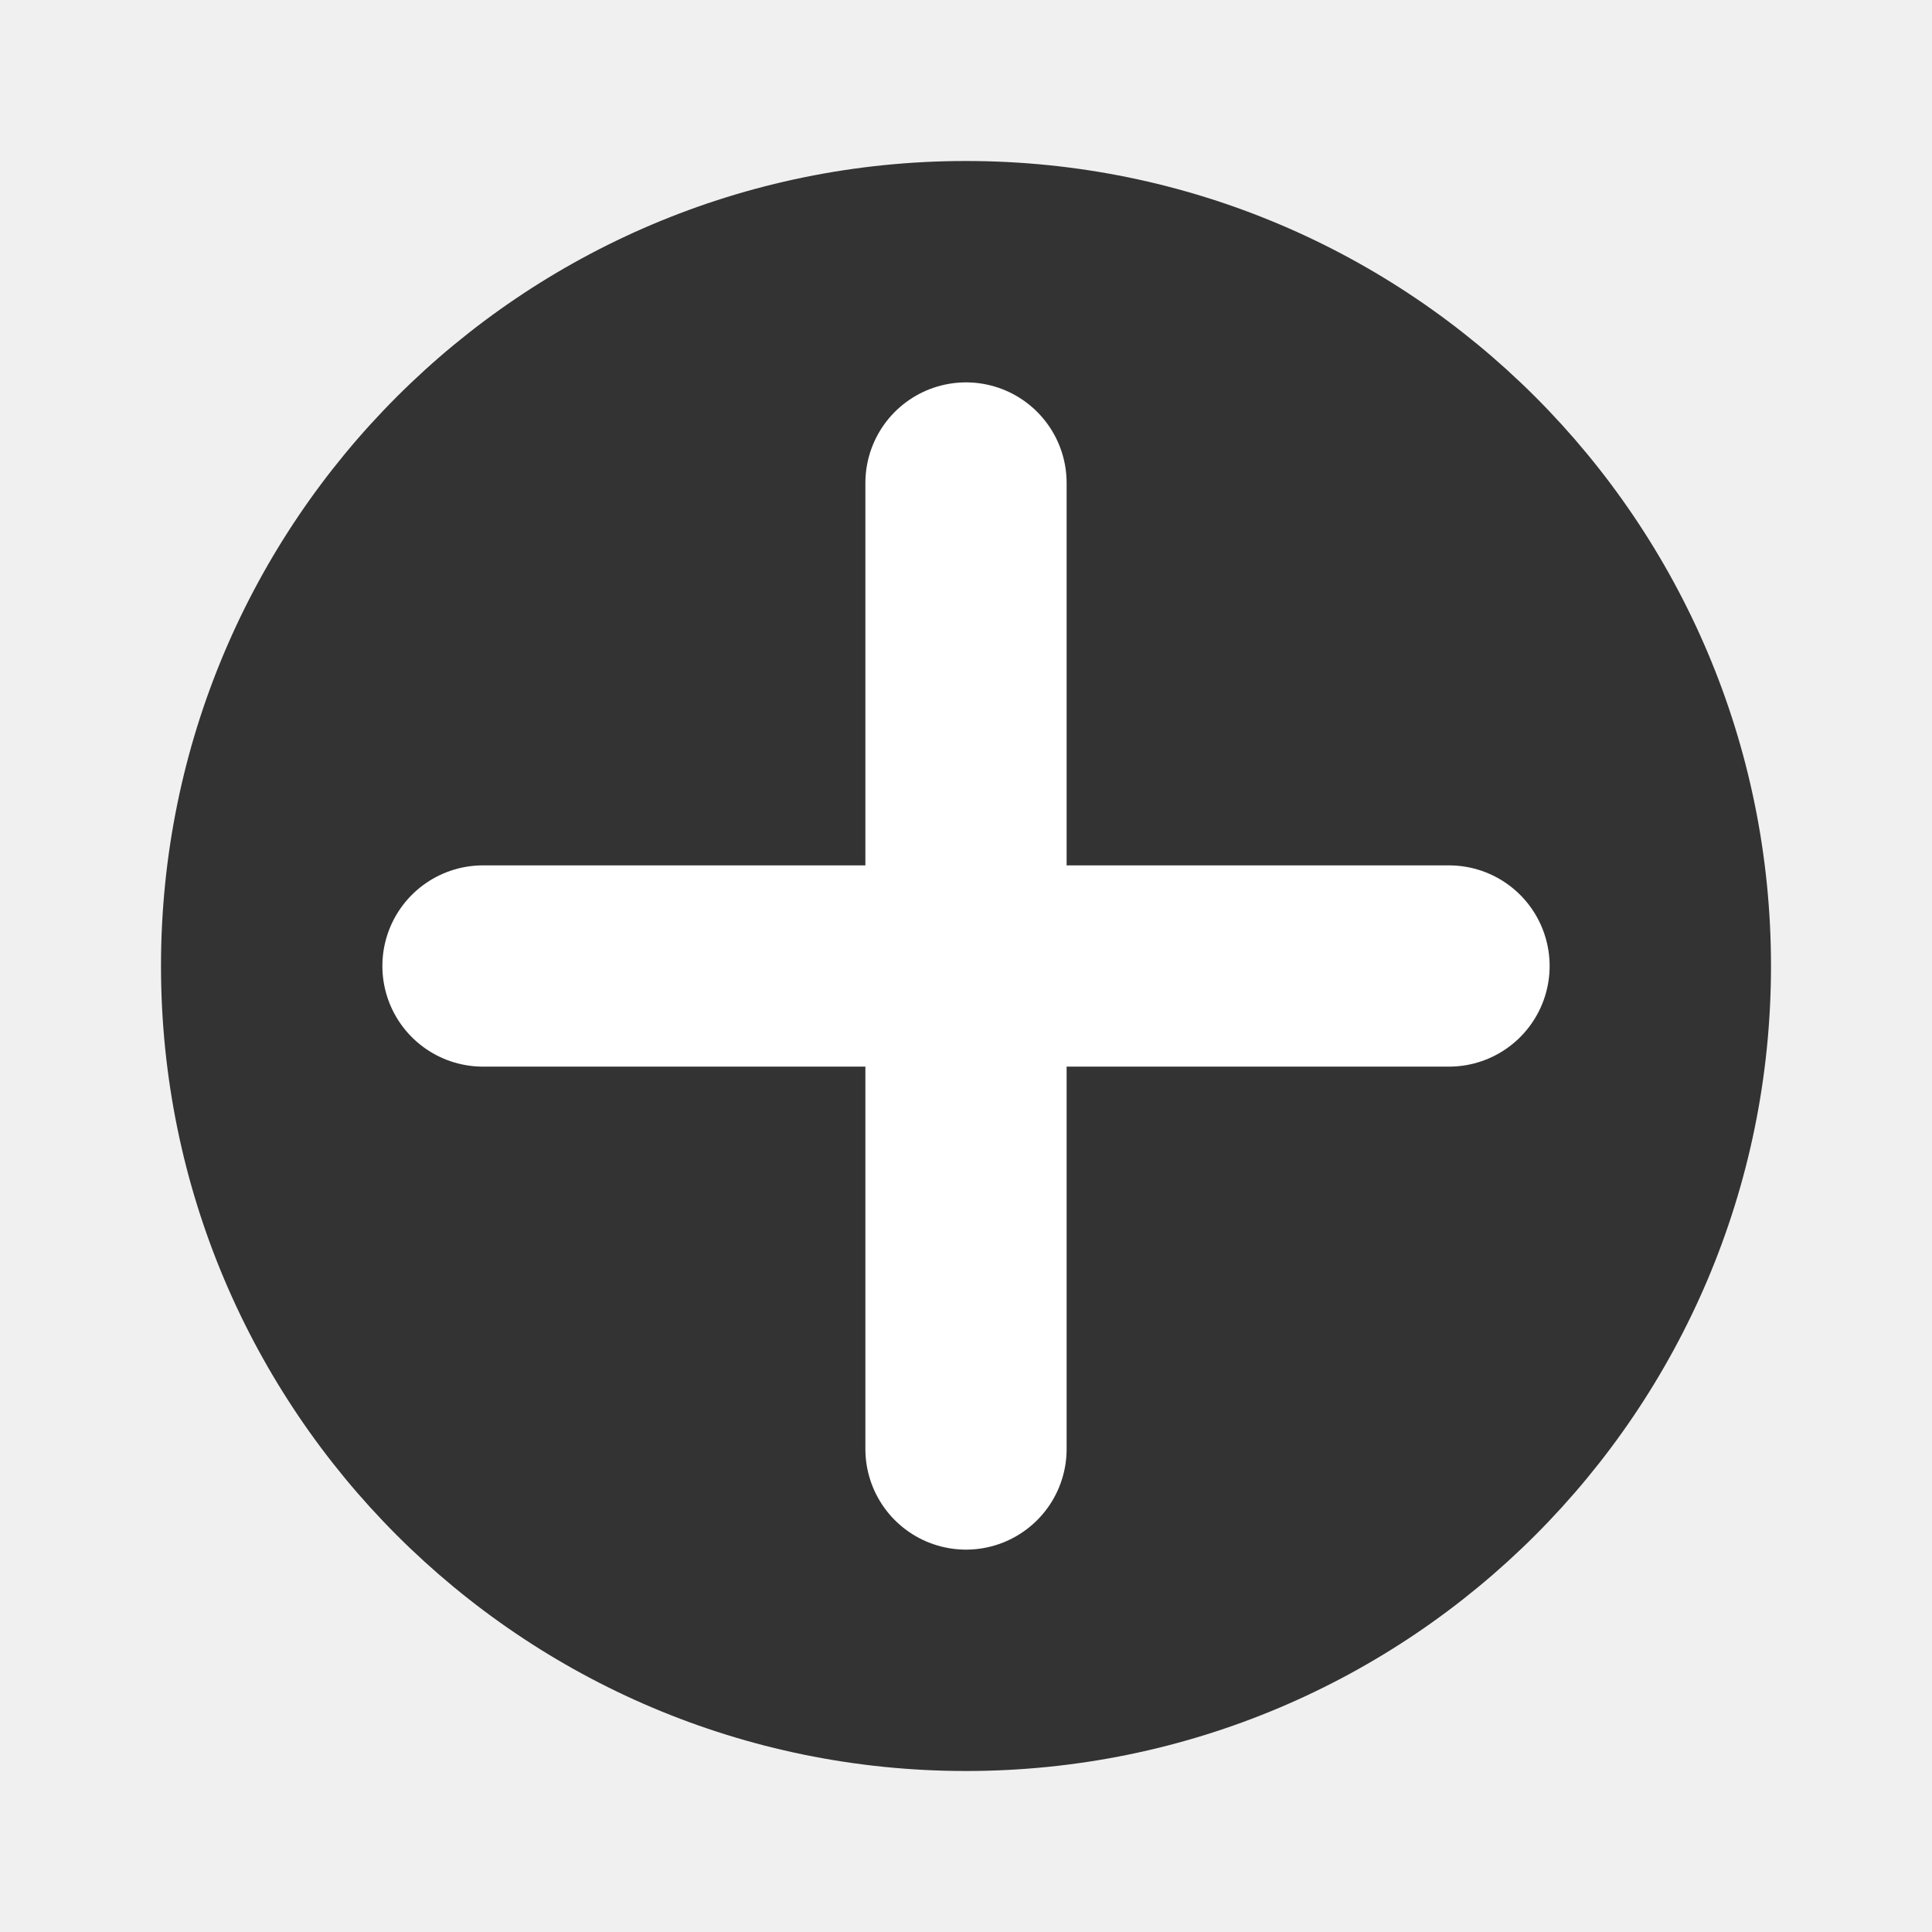
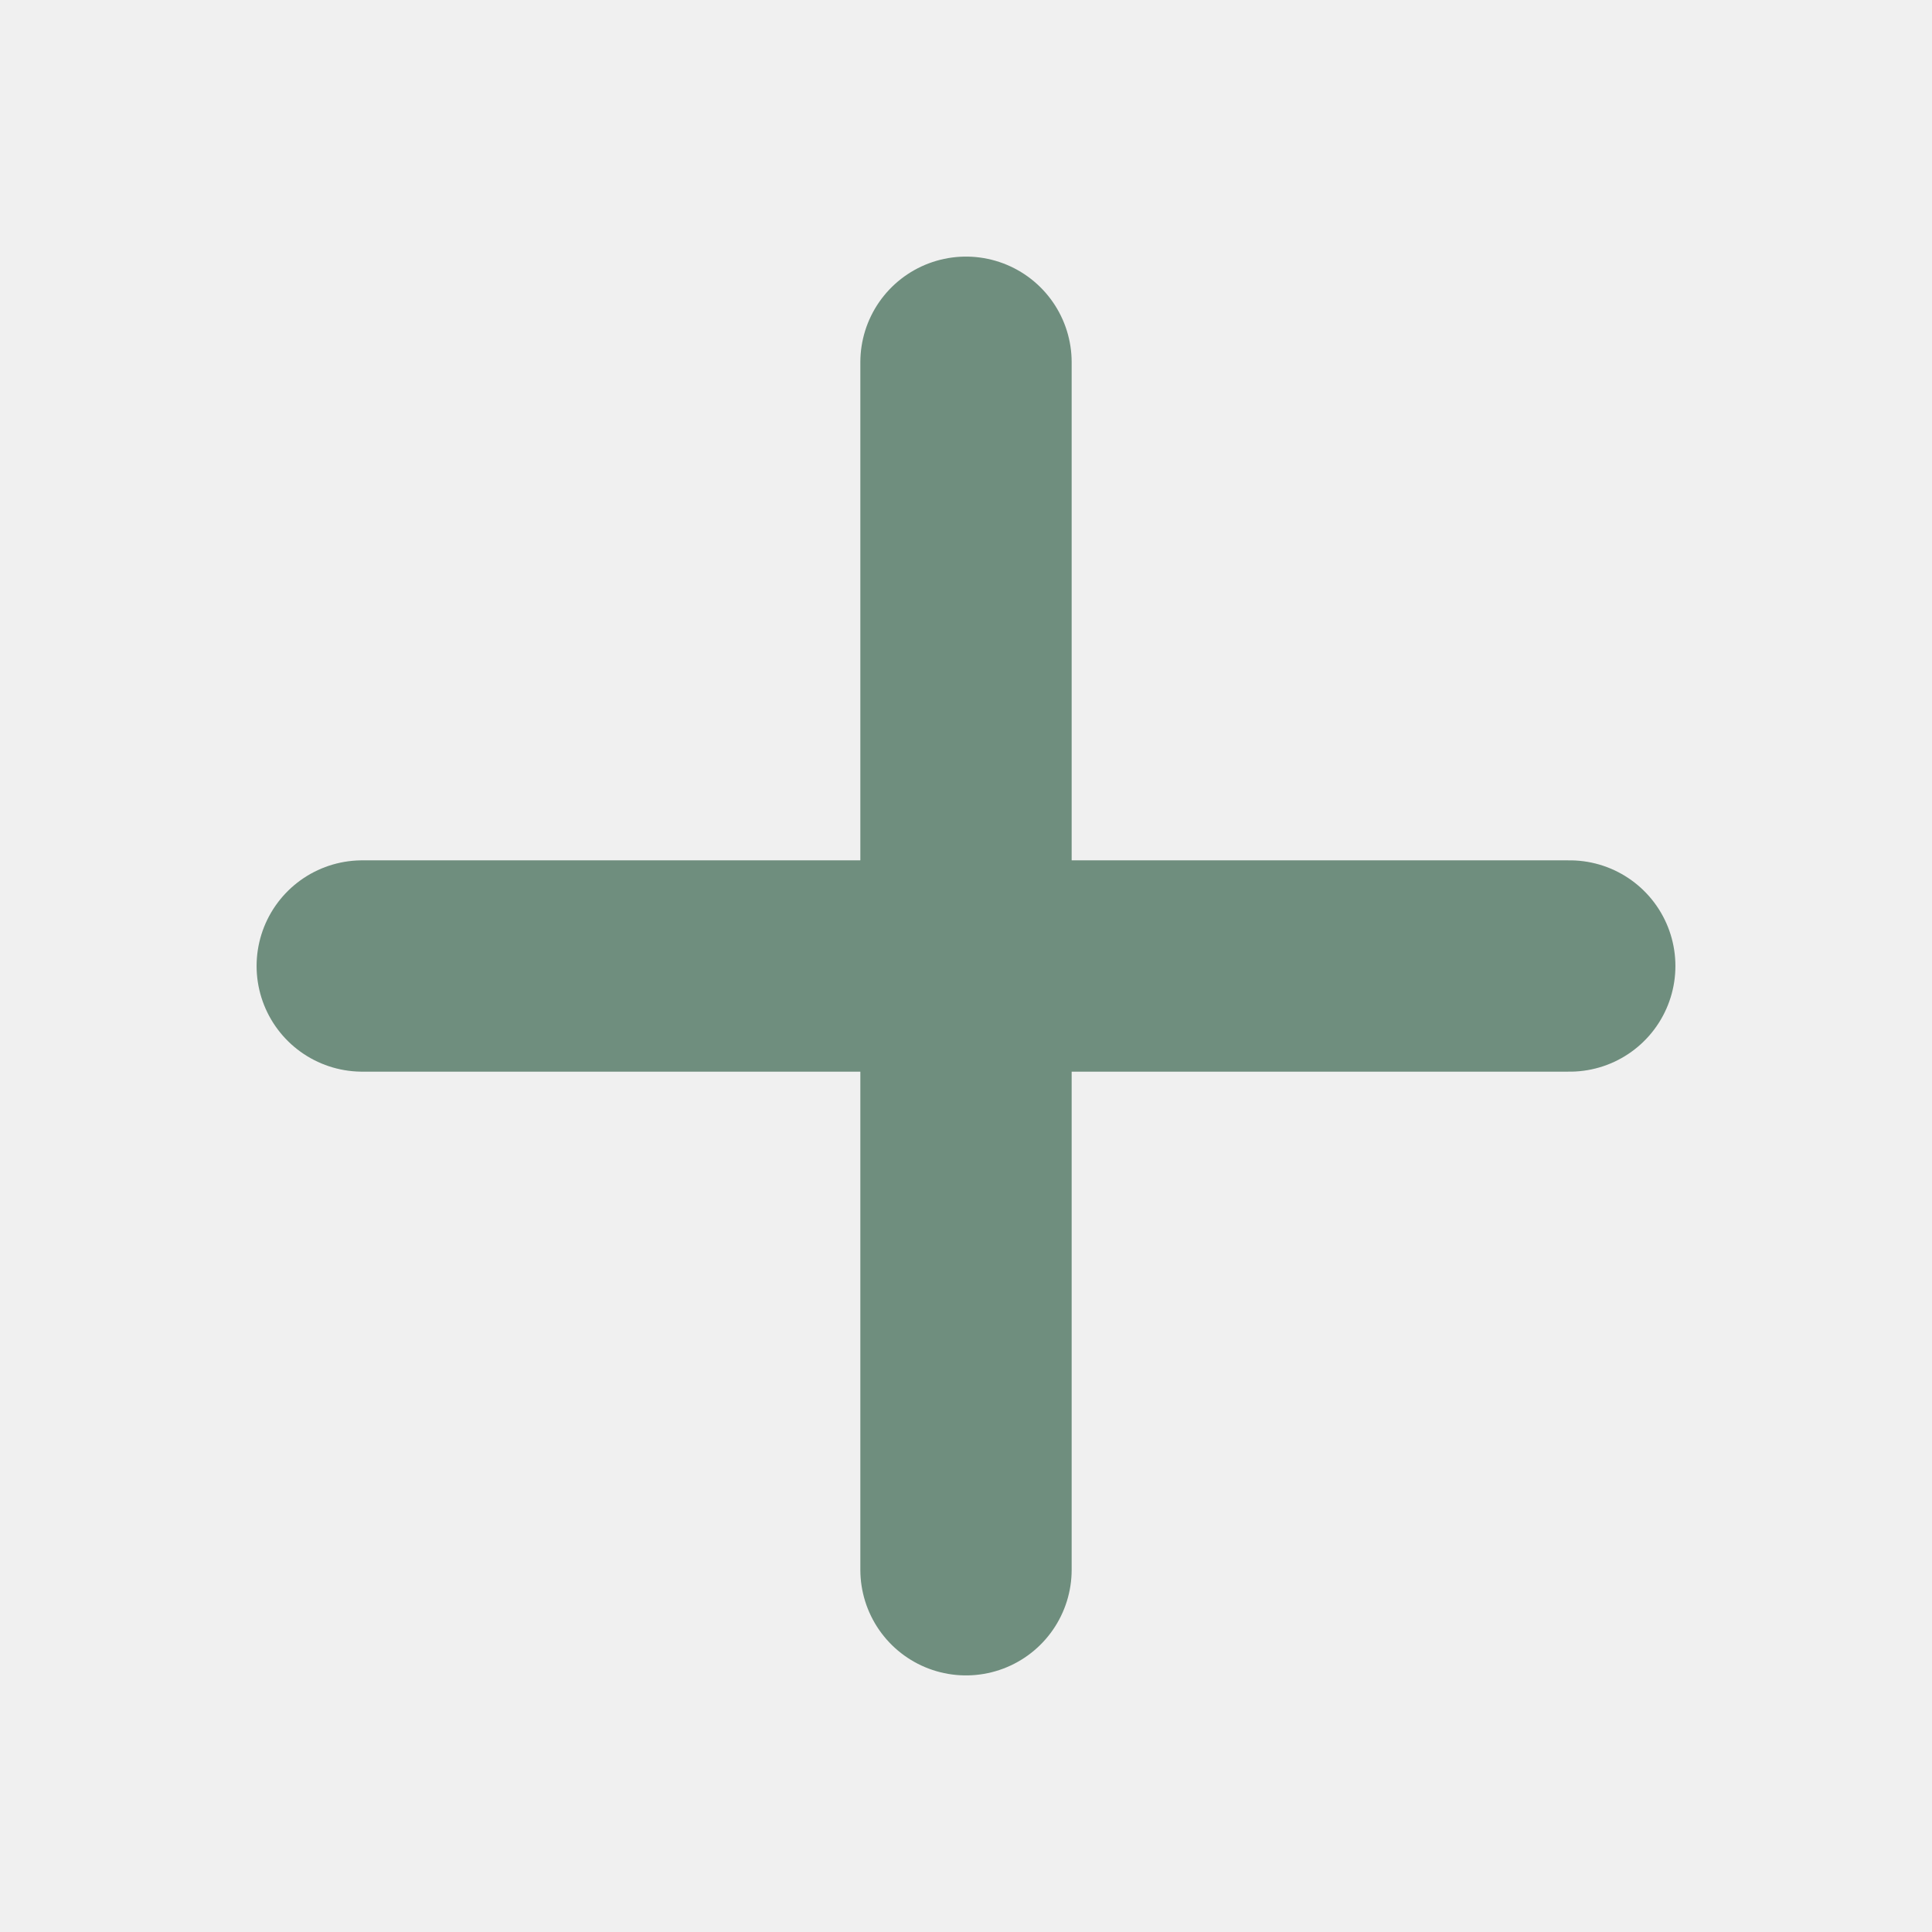
- <svg xmlns="http://www.w3.org/2000/svg" viewBox="0 0 24 24">
-   <circle cx="12" cy="12" r="10" fill="#333333" />
-   <line x1="12" y1="6" x2="12" y2="18" stroke="#FFFFFF" stroke-width="2.5" stroke-linecap="round" />
-   <line x1="6" y1="12" x2="18" y2="12" stroke="#FFFFFF" stroke-width="2.5" stroke-linecap="round" />
+ <svg xmlns="http://www.w3.org/2000/svg" viewBox="0 0 32 32">
+   <line x1="16" y1="6" x2="16" y2="26" stroke="#6F8E7E" stroke-width="3.5" stroke-linecap="round" />
+   <line x1="6" y1="16" x2="26" y2="16" stroke="#6F8E7E" stroke-width="3.5" stroke-linecap="round" />
</svg>
